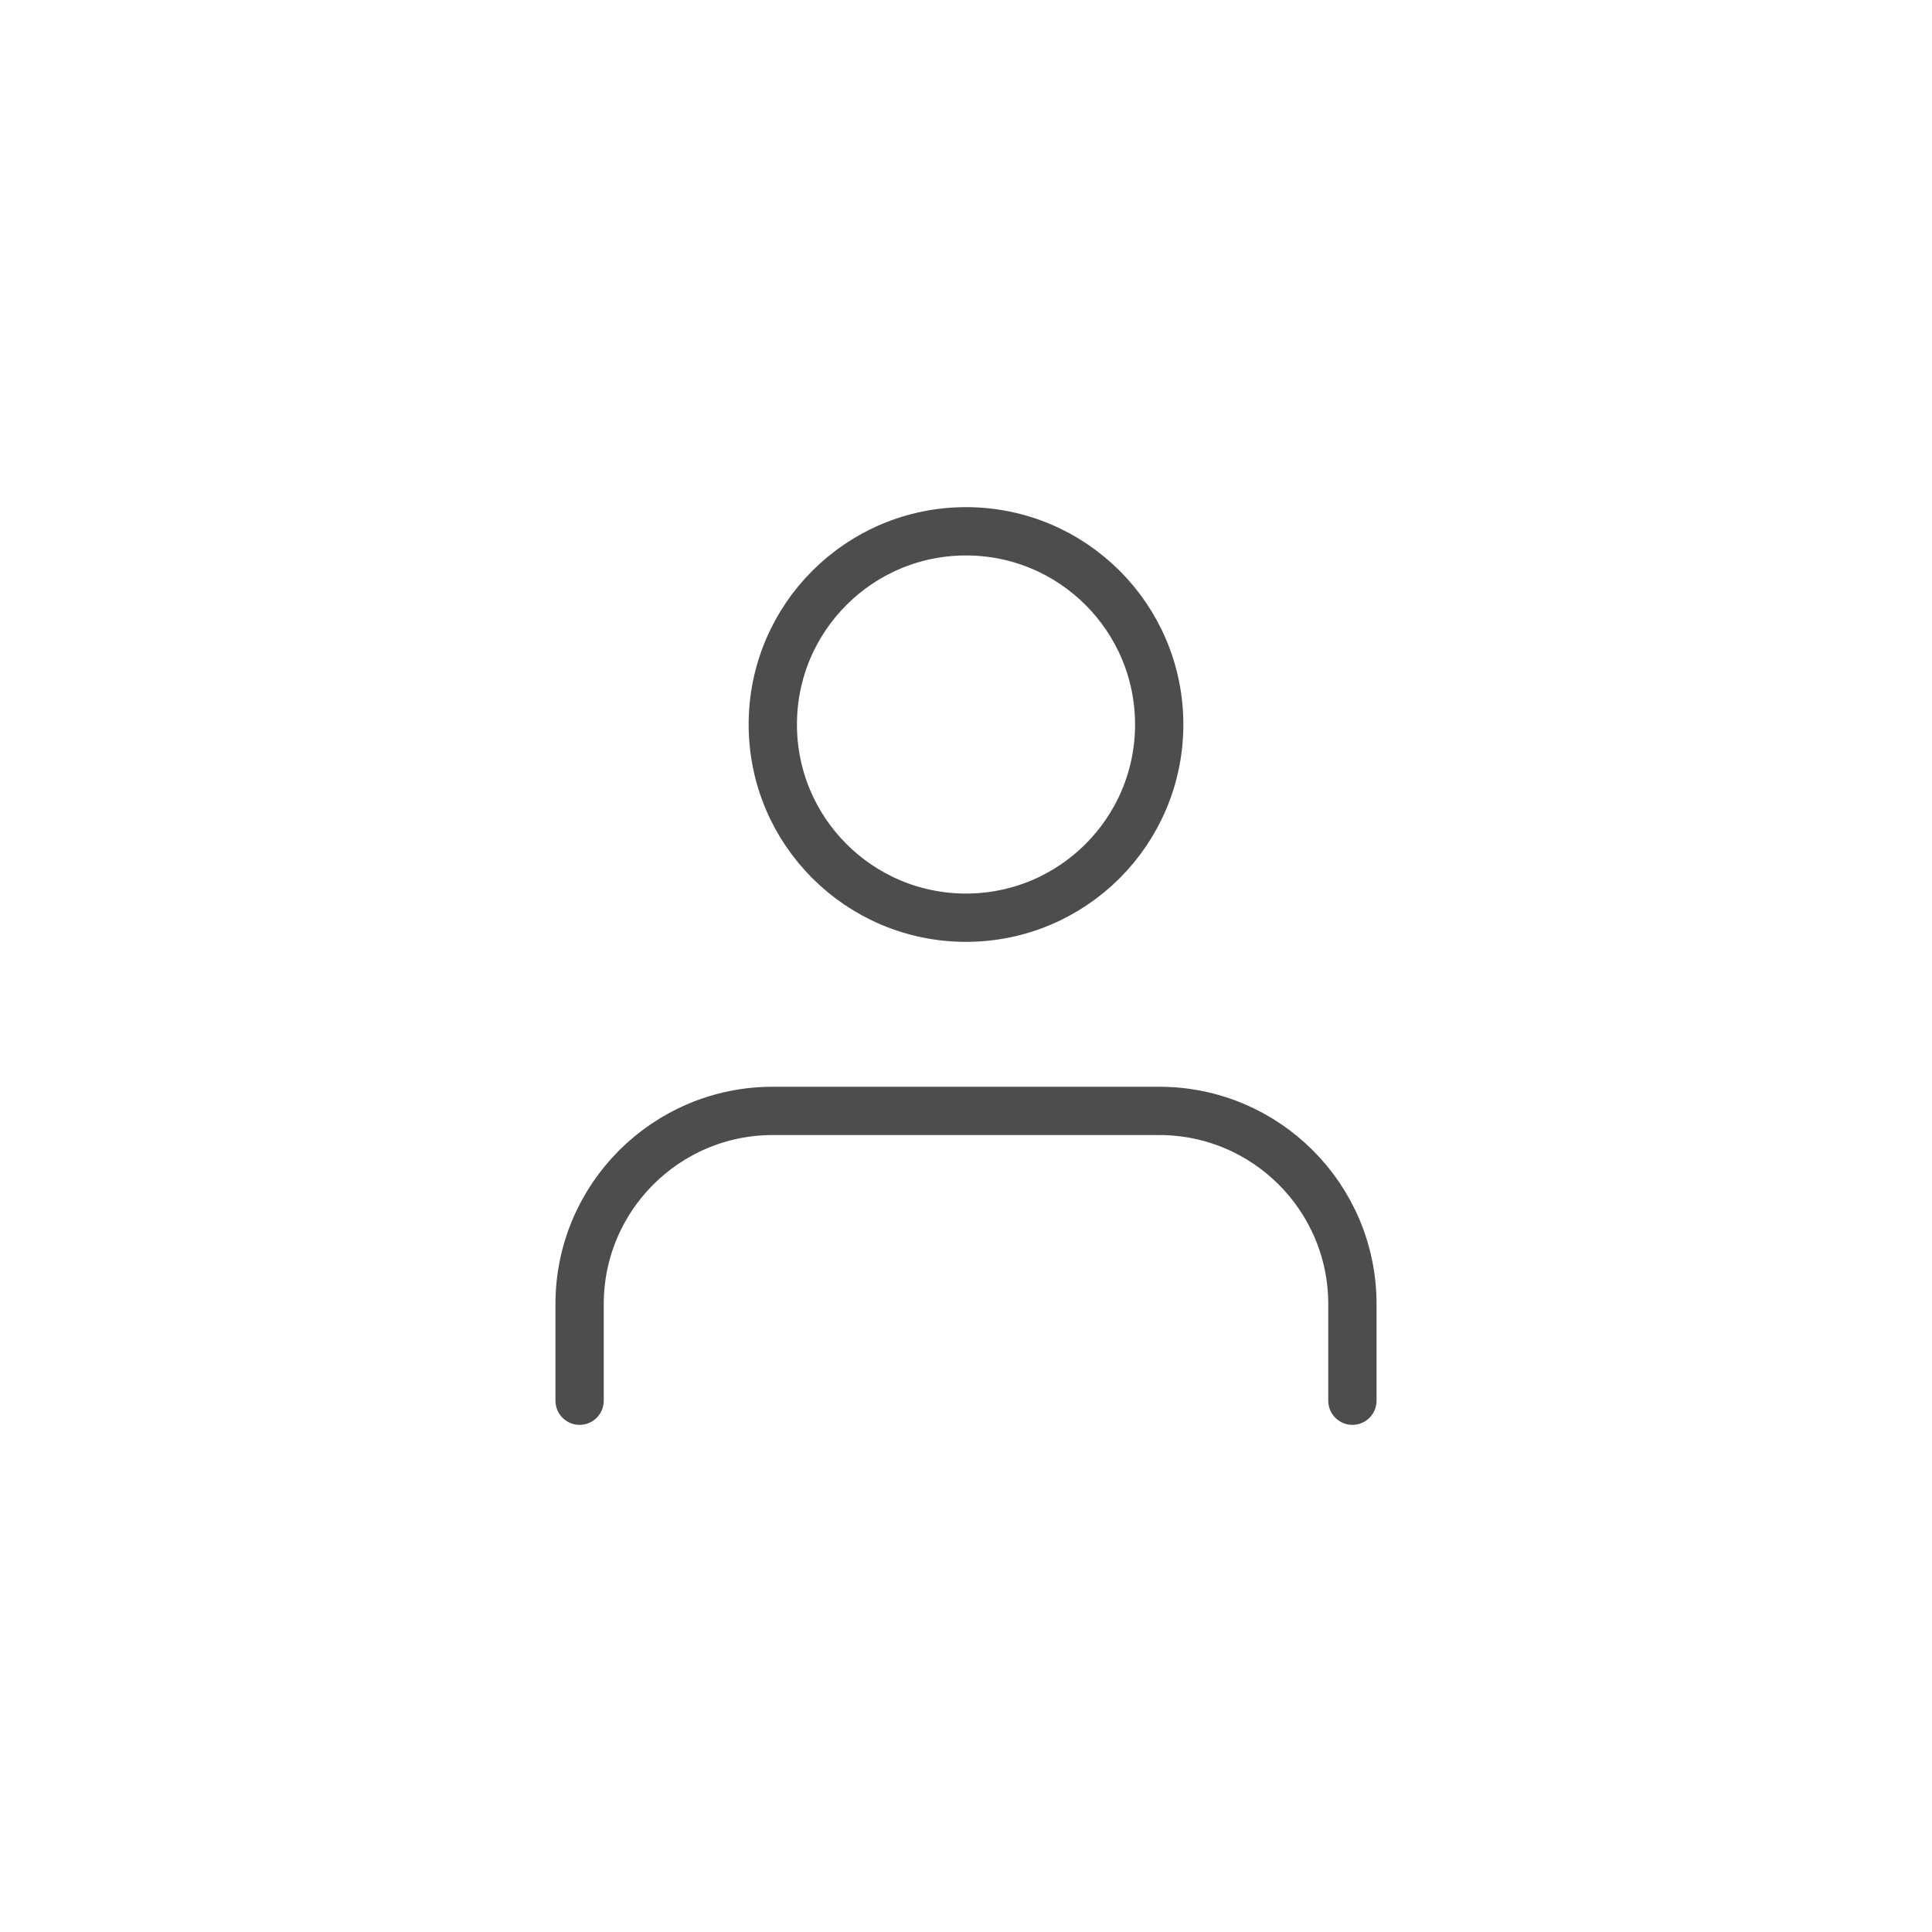
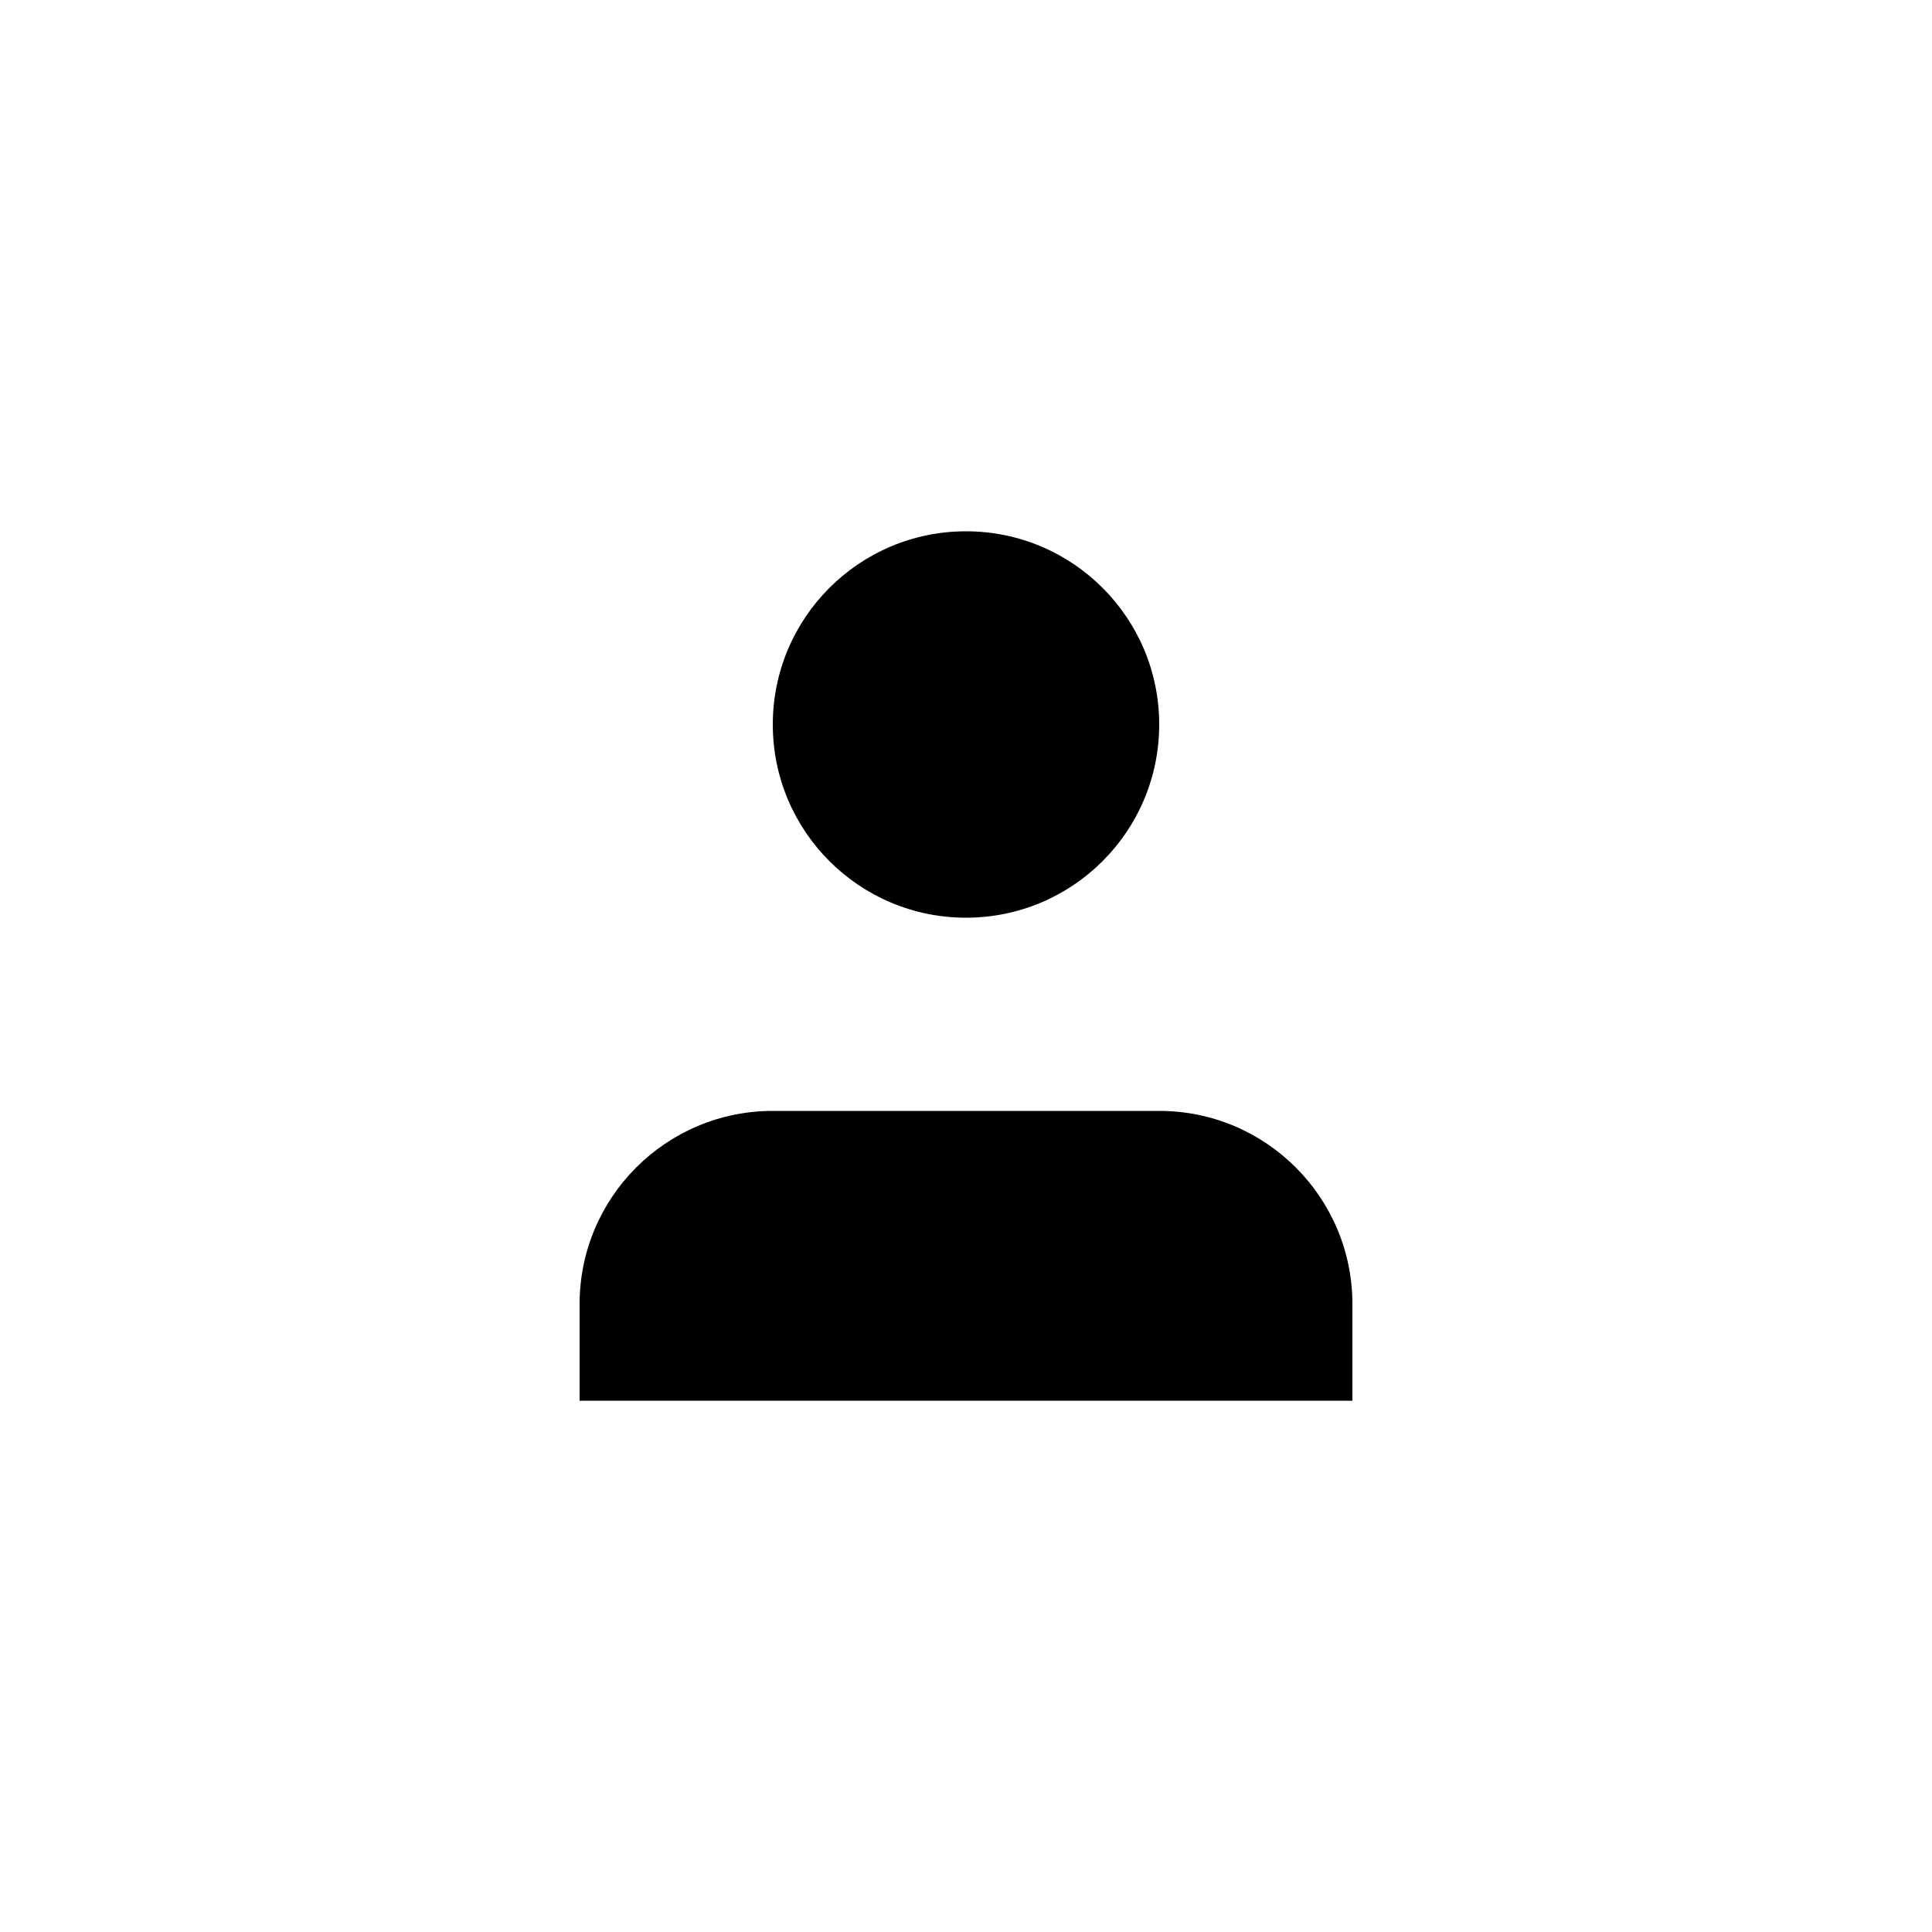
- <svg xmlns="http://www.w3.org/2000/svg" width="40" height="40" viewBox="0 0 40 40" fill="none">
-   <path d="M28 29V27C28 24.791 26.209 23 24 23H16C13.791 23 12 24.791 12 27V29" stroke="#212121" stroke-opacity="0.8" stroke-linecap="round" stroke-linejoin="round" />
-   <path fill-rule="evenodd" clip-rule="evenodd" d="M20 19C22.209 19 24 17.209 24 15C24 12.791 22.209 11 20 11C17.791 11 16 12.791 16 15C16 17.209 17.791 19 20 19Z" stroke="#212121" stroke-opacity="0.8" stroke-linecap="round" stroke-linejoin="round" />
+ <svg xmlns="http://www.w3.org/2000/svg" width="40" height="40" viewBox="0 0 40 40">
+   <path d="M28 29V27C28 24.791 26.209 23 24 23H16C13.791 23 12 24.791 12 27V29" stroke-linecap="round" stroke-linejoin="round" />
+   <path clip-rule="evenodd" d="M20 19C22.209 19 24 17.209 24 15C24 12.791 22.209 11 20 11C17.791 11 16 12.791 16 15C16 17.209 17.791 19 20 19Z" stroke-linecap="round" stroke-linejoin="round" />
</svg>
